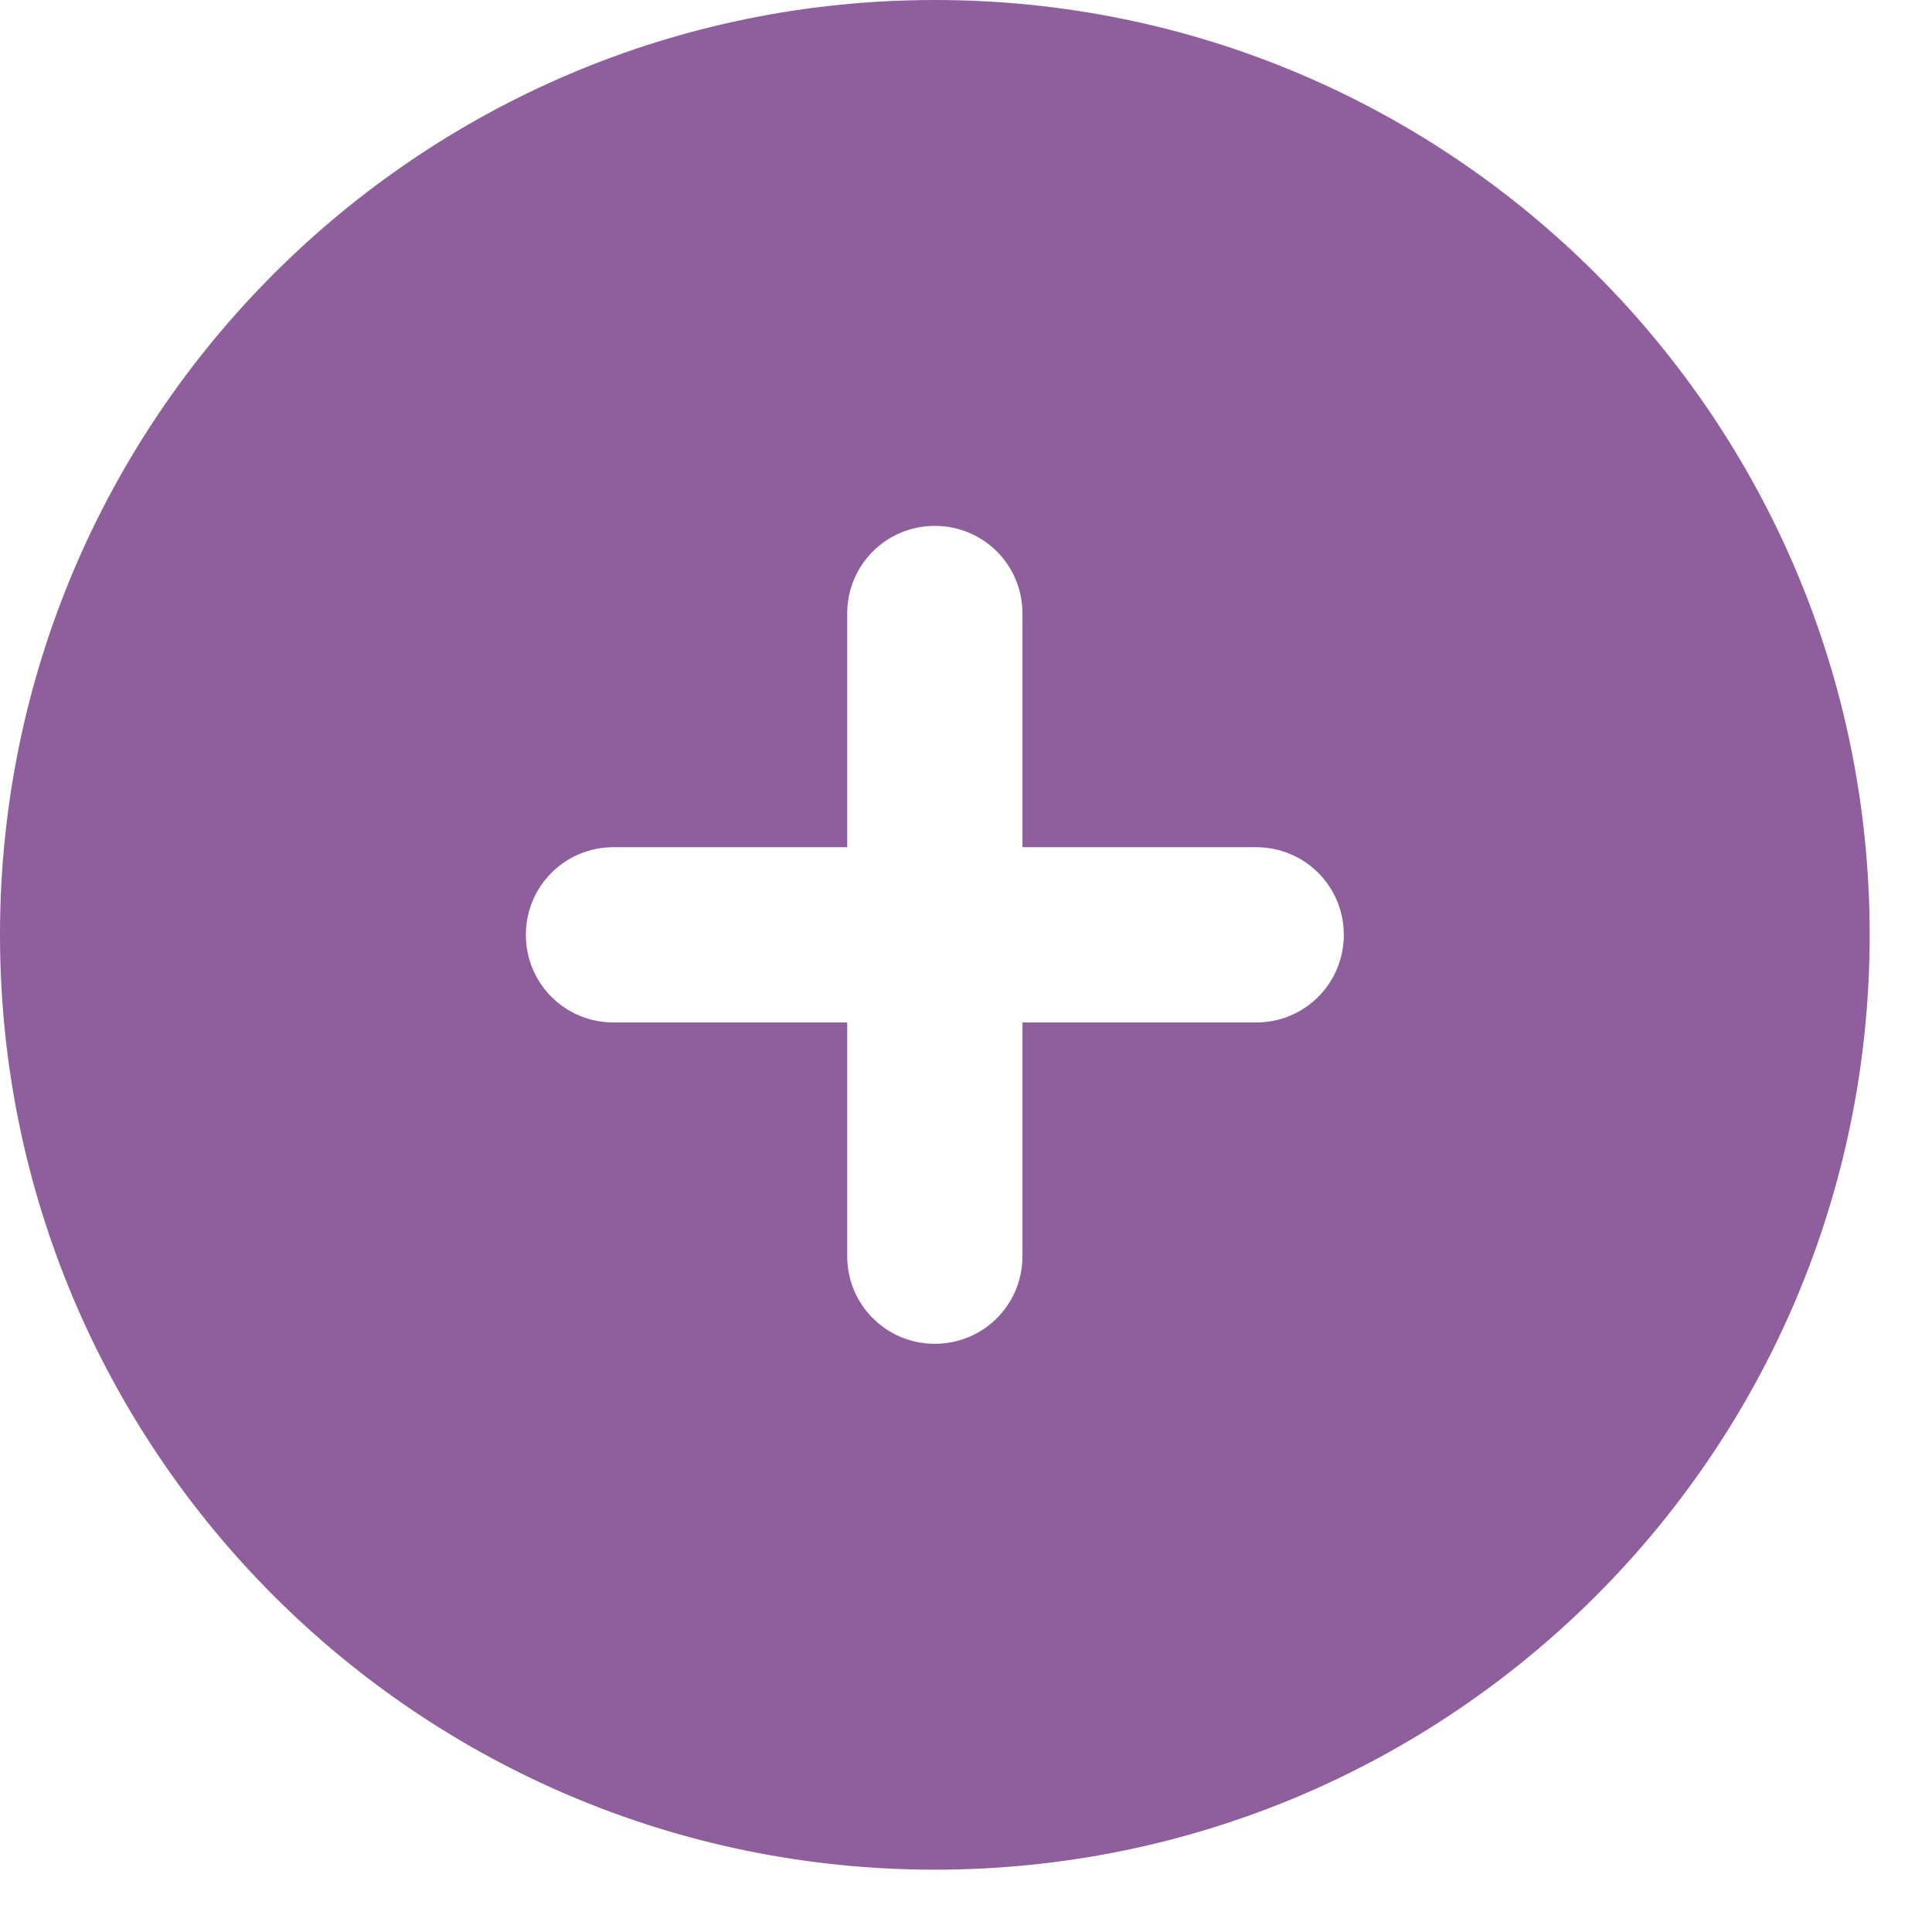
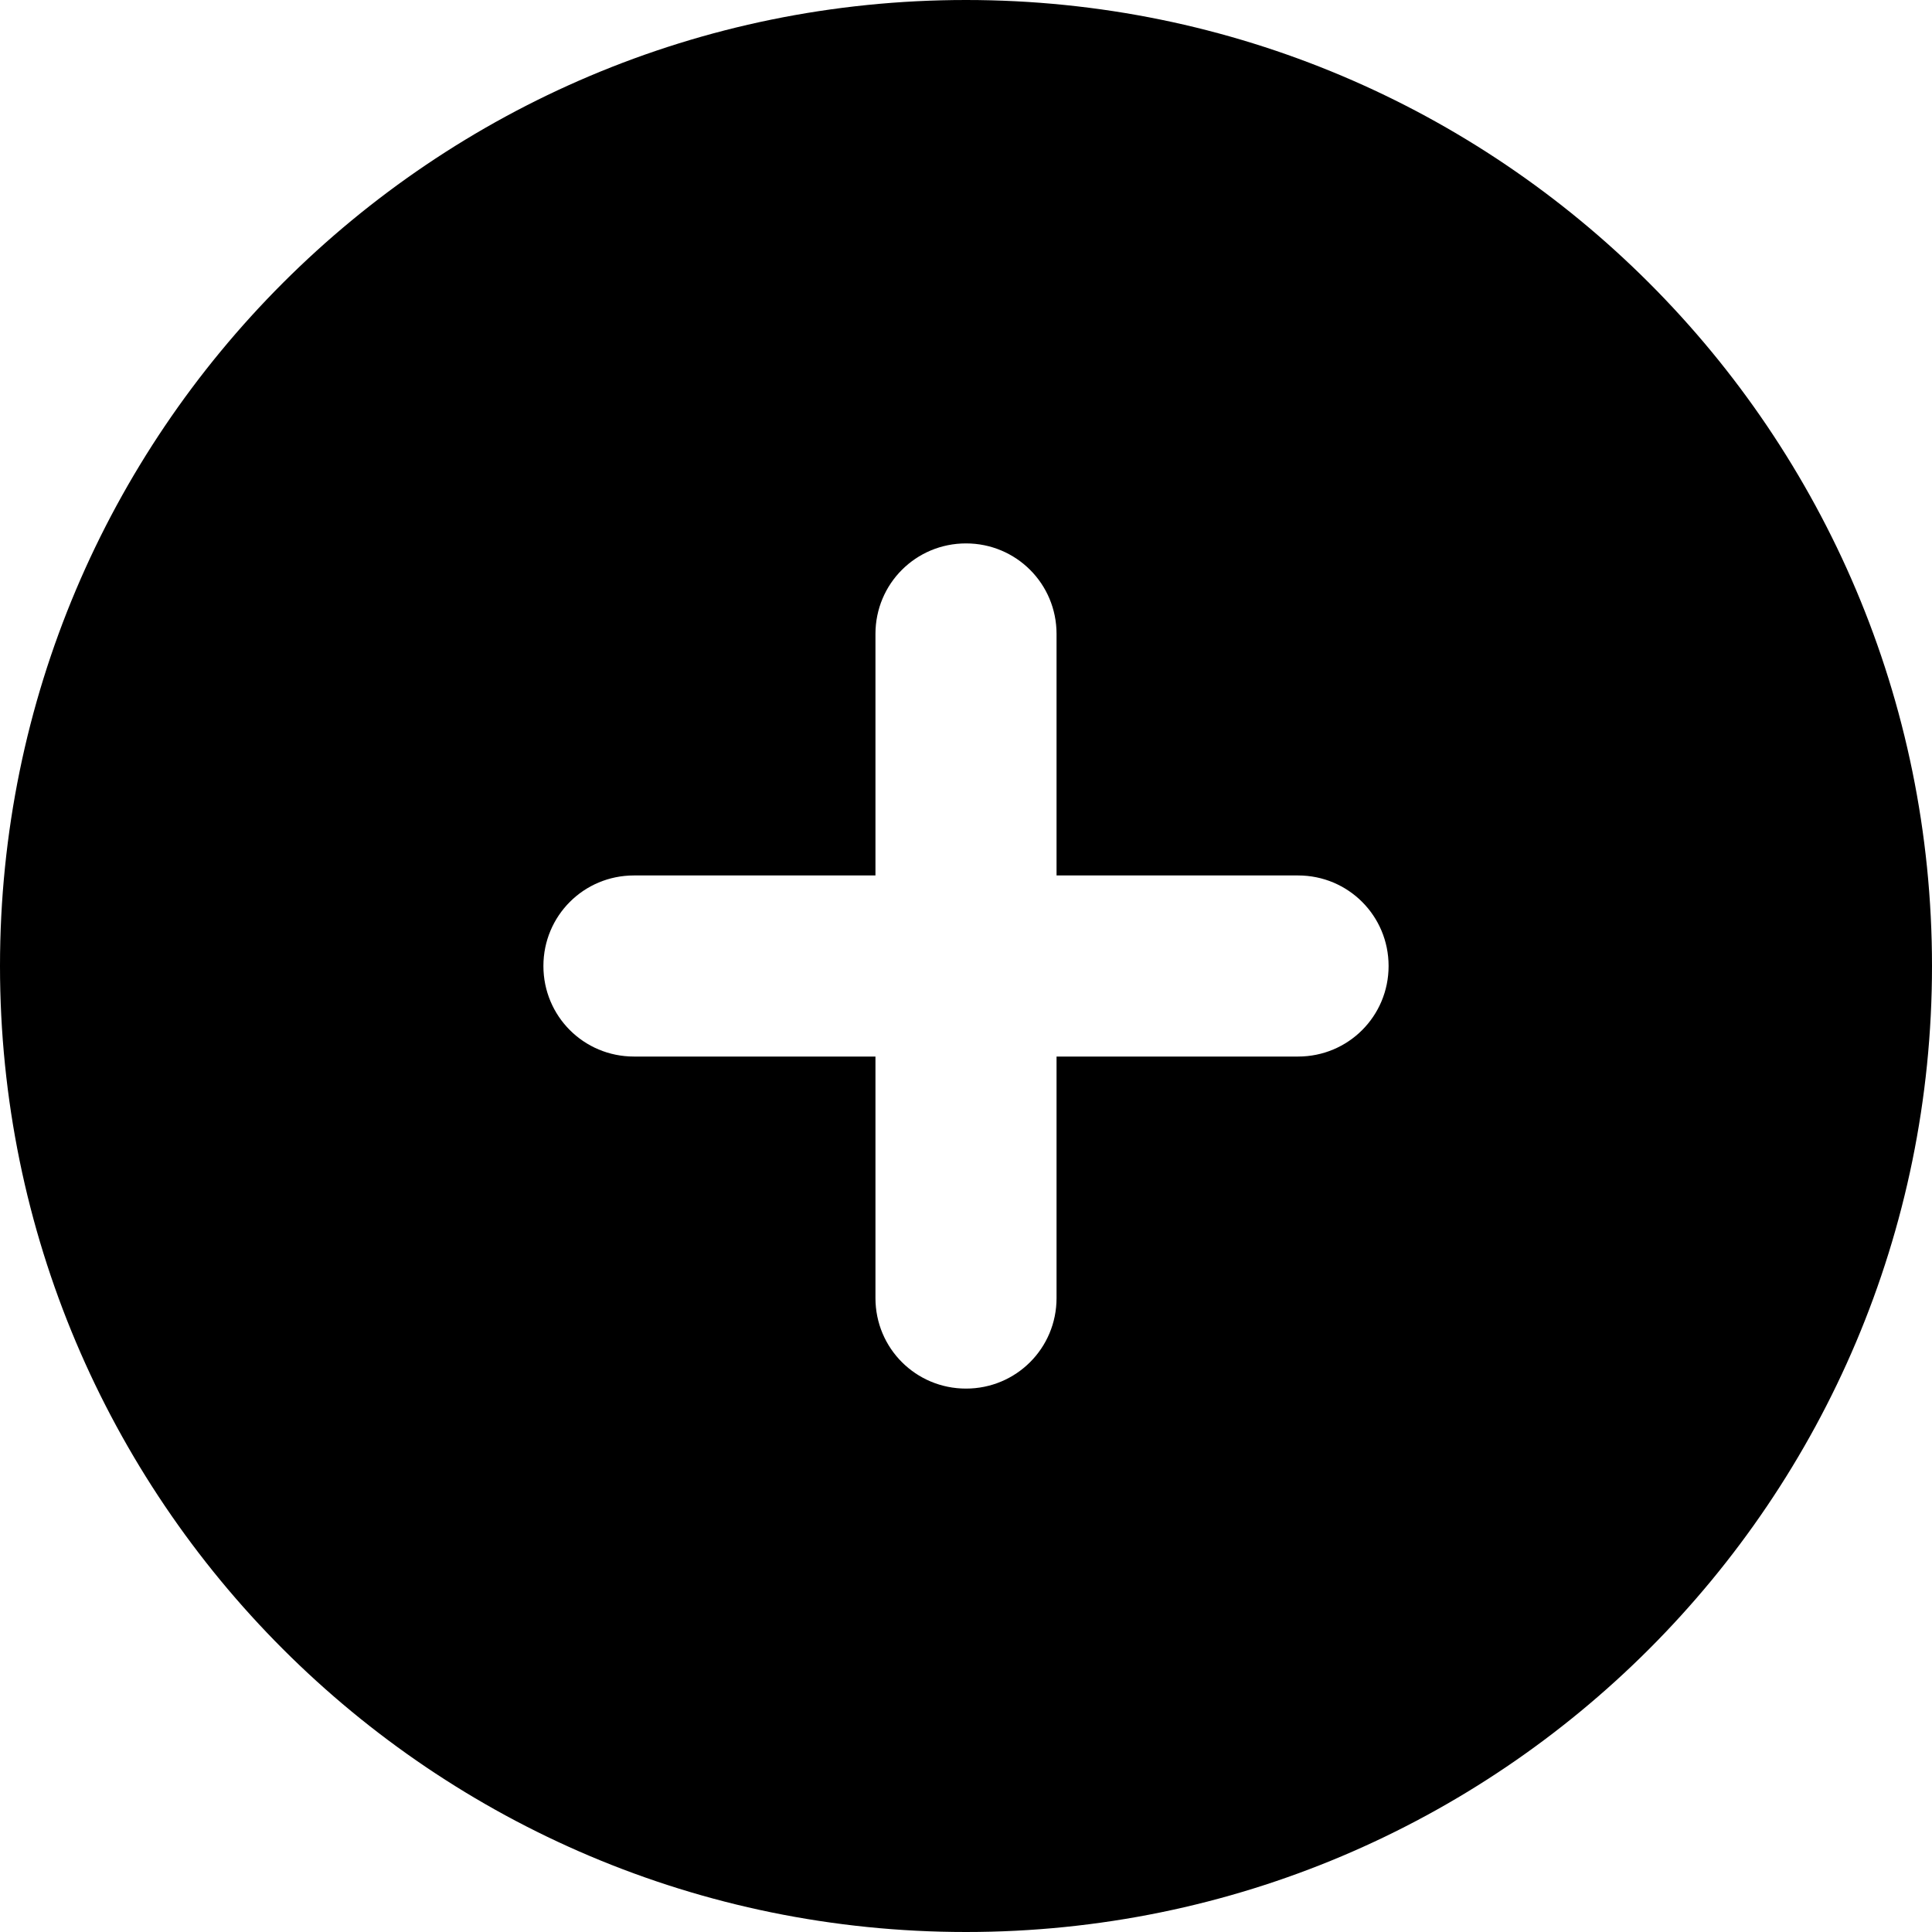
- <svg xmlns="http://www.w3.org/2000/svg" width="31" height="31" viewBox="0 0 31 31" fill="none">
-   <g filter="url(#filter0_d_440_3393)">
-     <path d="M15 30C23.285 30 30 23.285 30 15C30 6.715 23.285 0 15 0C6.715 0 0 6.715 0 15C0 23.285 6.715 30 15 30ZM13.594 20.156V16.406H9.844C9.064 16.406 8.438 15.779 8.438 15C8.438 14.221 9.064 13.594 9.844 13.594H13.594V9.844C13.594 9.064 14.221 8.438 15 8.438C15.779 8.438 16.406 9.064 16.406 9.844V13.594H20.156C20.936 13.594 21.562 14.221 21.562 15C21.562 15.779 20.936 16.406 20.156 16.406H16.406V20.156C16.406 20.936 15.779 21.562 15 21.562C14.221 21.562 13.594 20.936 13.594 20.156Z" fill="#8E5E9D" />
-   </g>
-   <defs>
-     <filter id="filter0_d_440_3393" x="0" y="0" width="31" height="31" filterUnits="userSpaceOnUse" color-interpolation-filters="sRGB">
-       <feFlood flood-opacity="0" result="BackgroundImageFix" />
-       <feColorMatrix in="SourceAlpha" type="matrix" values="0 0 0 0 0 0 0 0 0 0 0 0 0 0 0 0 0 0 127 0" result="hardAlpha" />
-       <feOffset dx="1" dy="1" />
-       <feComposite in2="hardAlpha" operator="out" />
-       <feColorMatrix type="matrix" values="0 0 0 0 1 0 0 0 0 1 0 0 0 0 1 0 0 0 1 0" />
-       <feBlend mode="normal" in2="BackgroundImageFix" result="effect1_dropShadow_440_3393" />
-       <feBlend mode="normal" in="SourceGraphic" in2="effect1_dropShadow_440_3393" result="shape" />
-     </filter>
-   </defs>
+ <svg xmlns="http://www.w3.org/2000/svg" width="30" height="30" viewBox="0 0 30 30" fill="none">
+   <path d="M15 30C23.285 30 30 23.285 30 15C30 6.715 23.285 0 15 0C6.715 0 0 6.715 0 15C0 23.285 6.715 30 15 30ZM13.594 20.156V16.406H9.844C9.064 16.406 8.438 15.779 8.438 15C8.438 14.221 9.064 13.594 9.844 13.594H13.594V9.844C13.594 9.064 14.221 8.438 15 8.438C15.779 8.438 16.406 9.064 16.406 9.844V13.594H20.156C20.936 13.594 21.562 14.221 21.562 15C21.562 15.779 20.936 16.406 20.156 16.406H16.406V20.156C16.406 20.936 15.779 21.562 15 21.562C14.221 21.562 13.594 20.936 13.594 20.156Z" fill="black" />
</svg>
